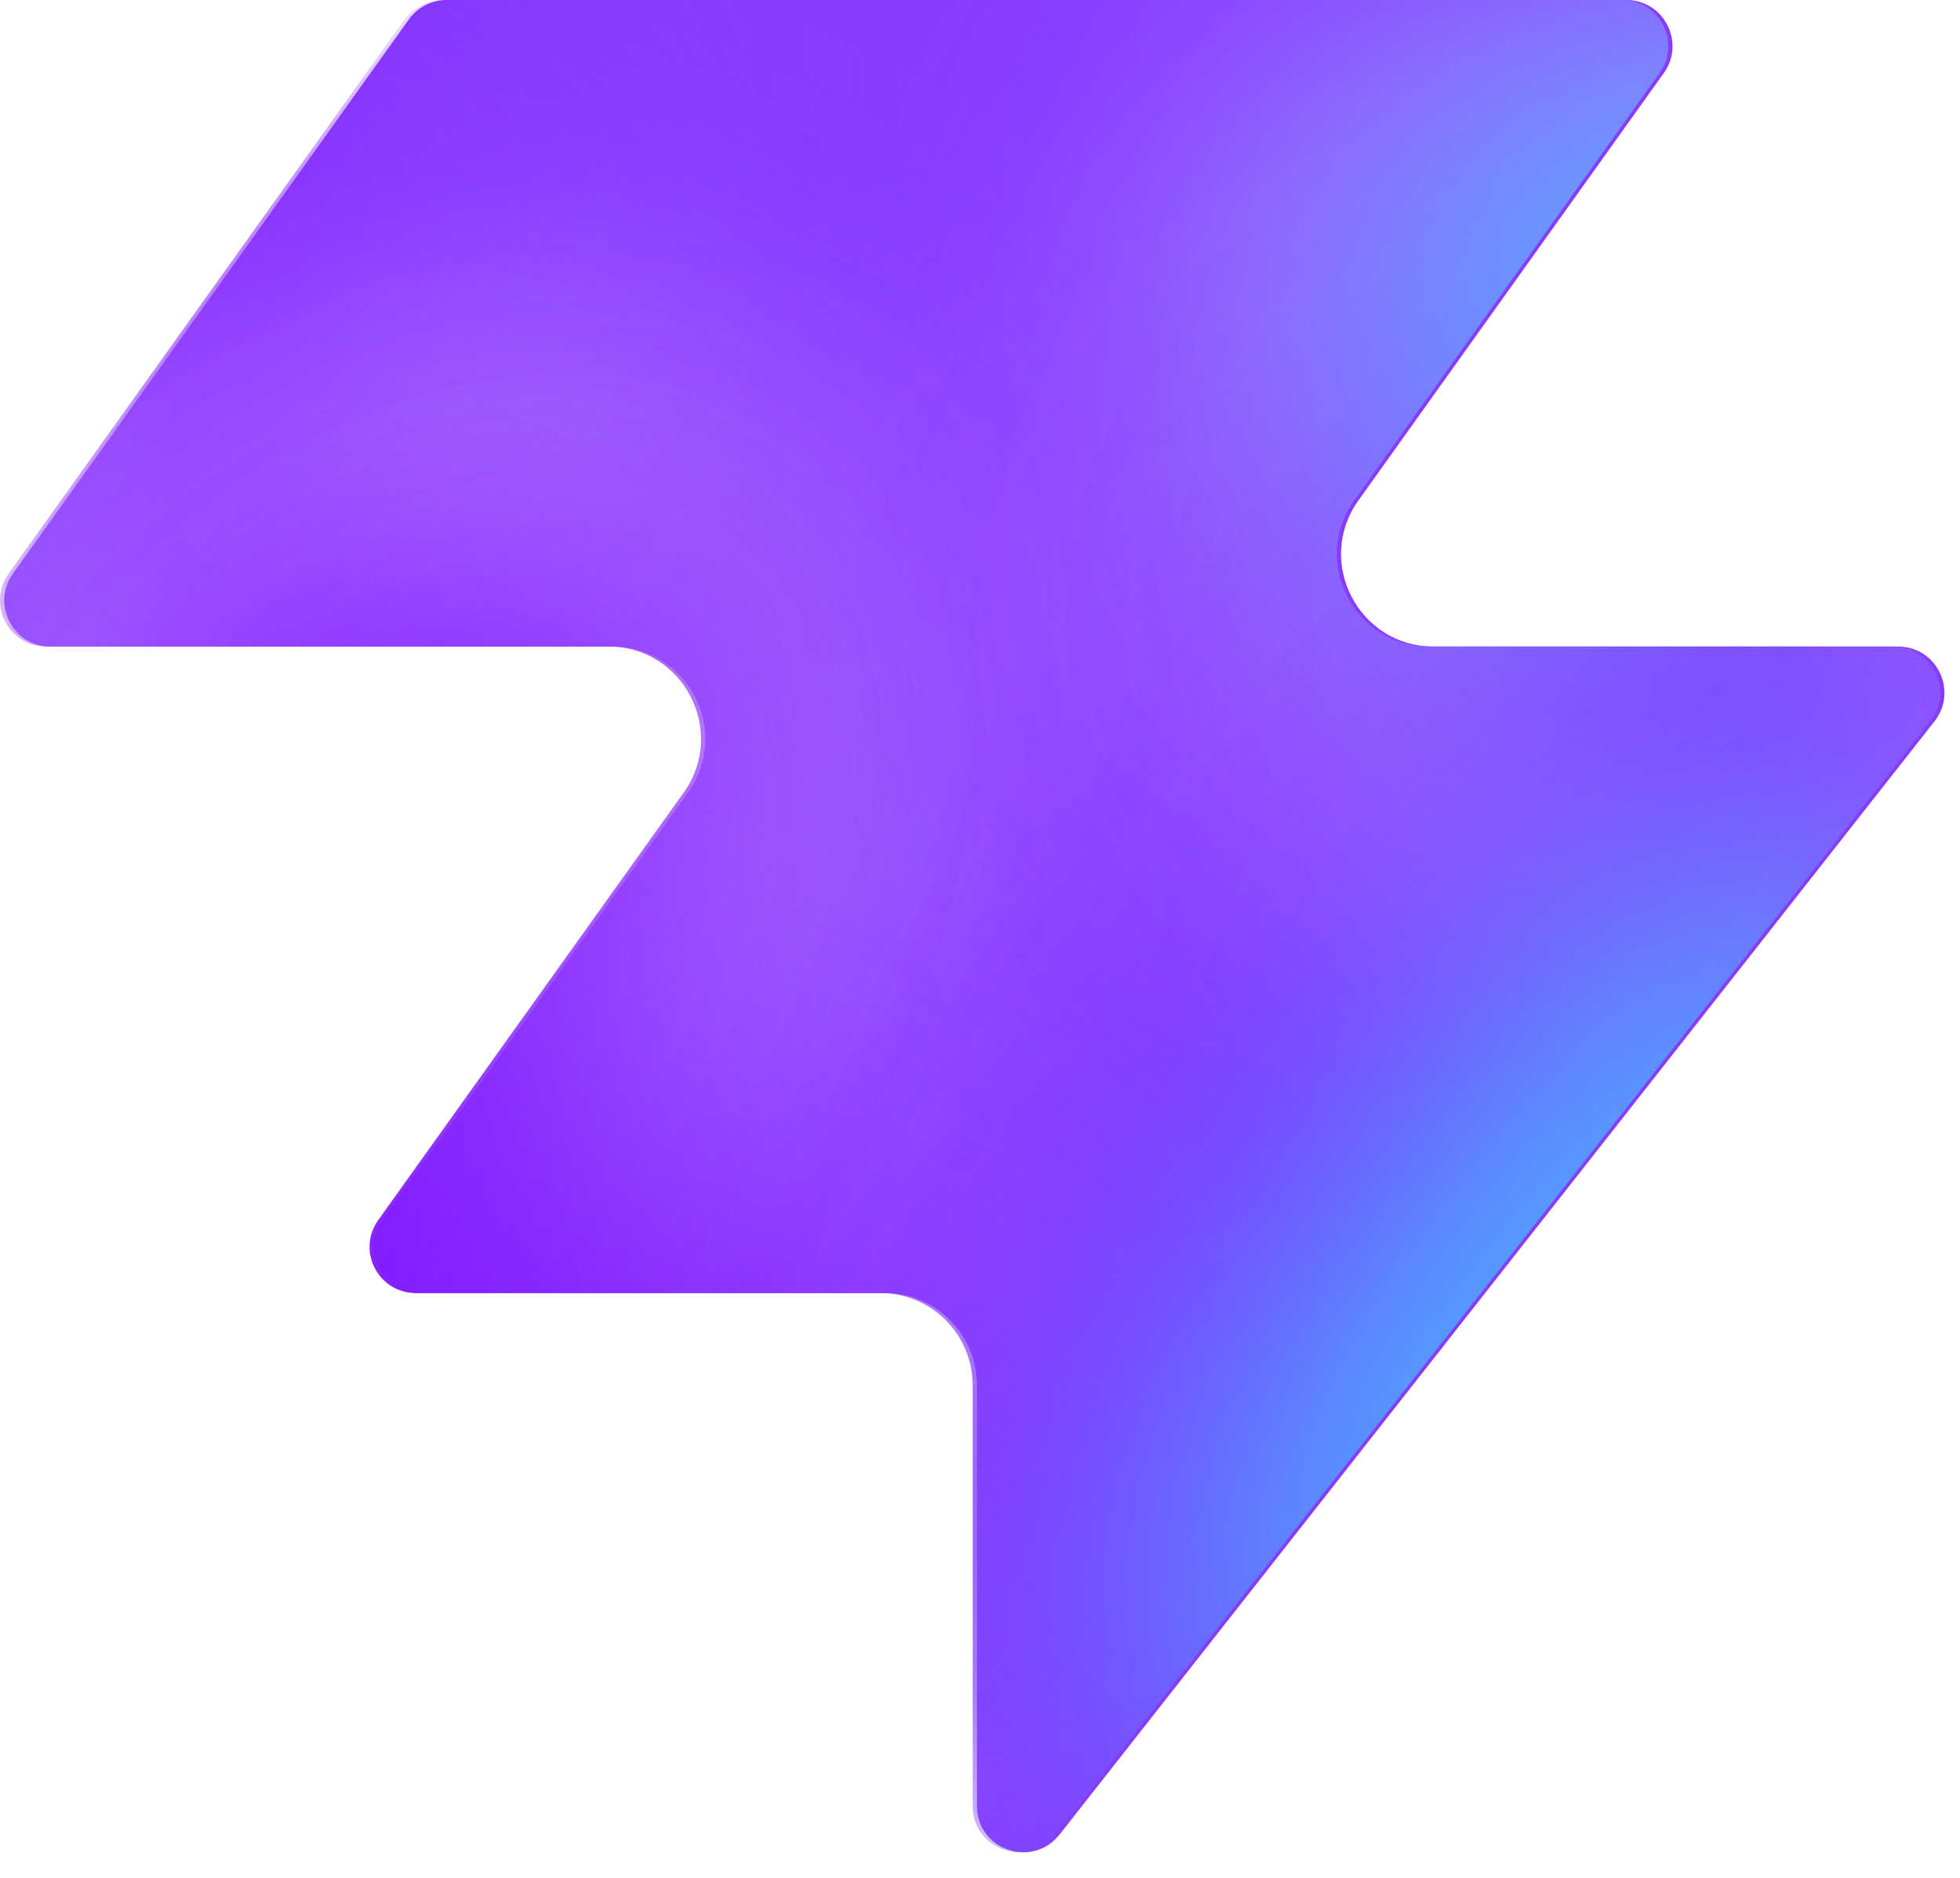
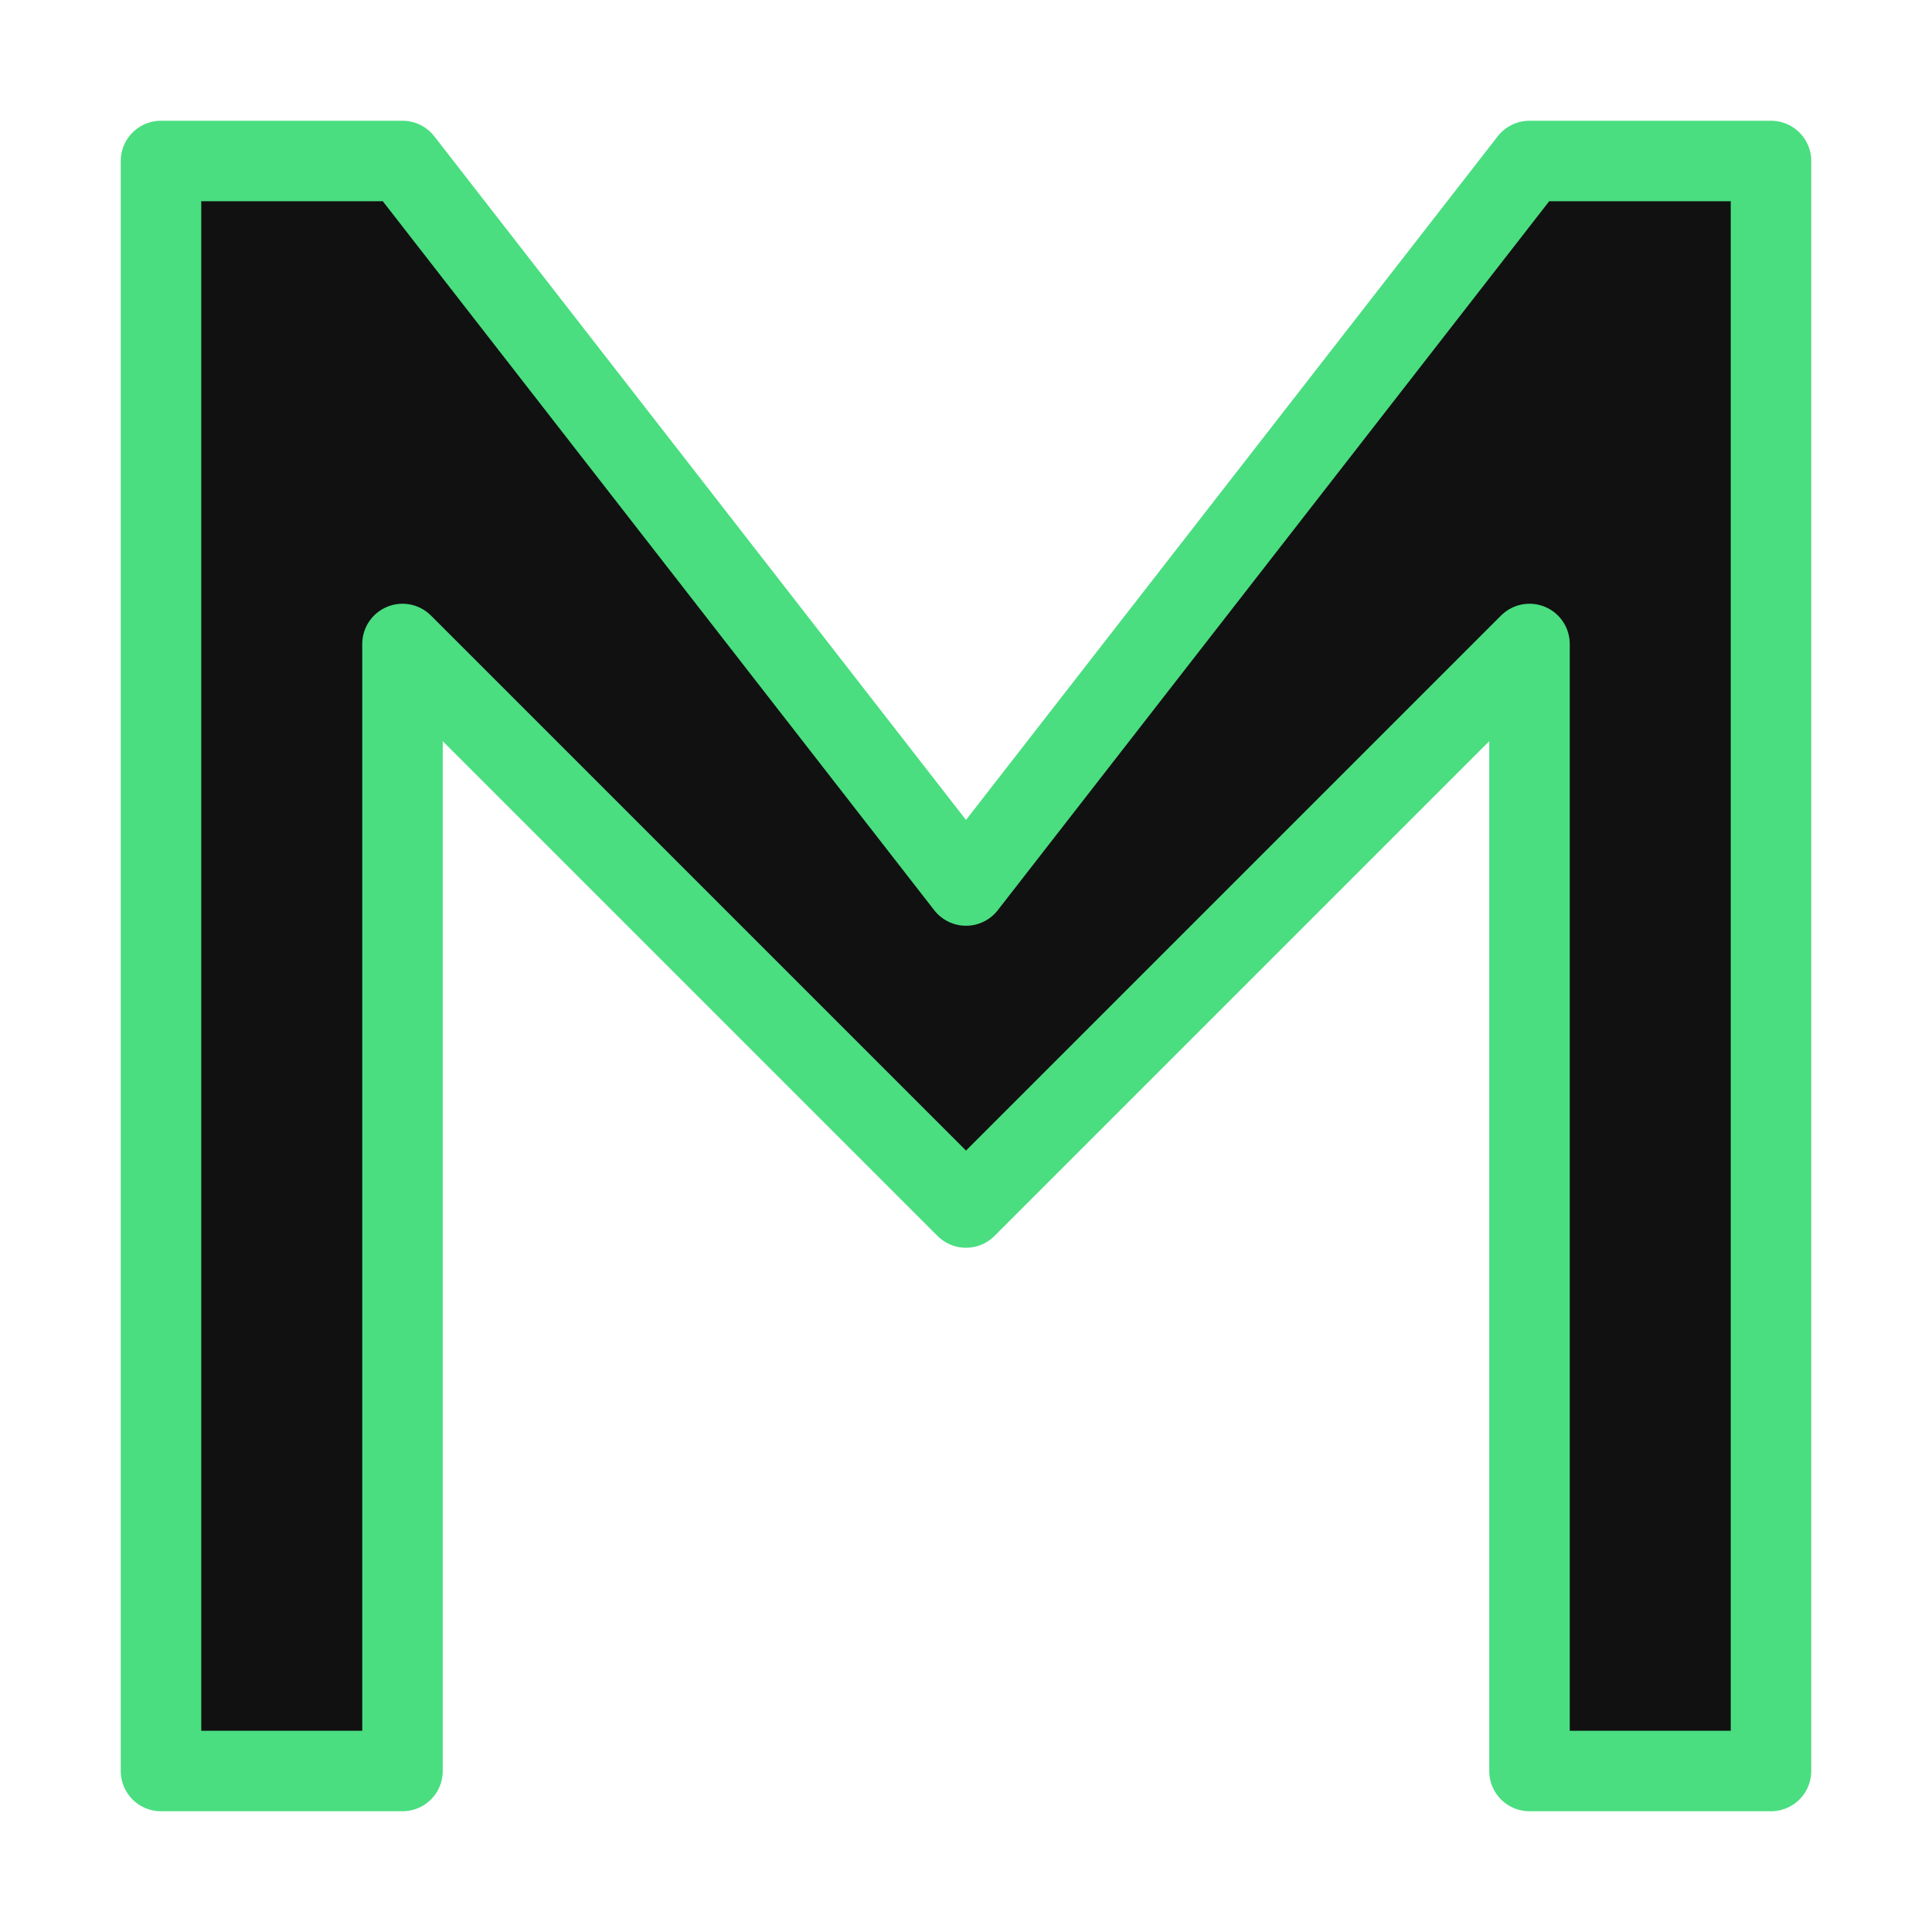
- <svg xmlns="http://www.w3.org/2000/svg" width="48" height="46" fill="none" viewBox="0 0 48 46">
-   <path fill="#863bff" d="M25.946 44.938c-.664.845-2.021.375-2.021-.698V33.937a2.26 2.26 0 0 0-2.262-2.262H10.287c-.92 0-1.456-1.04-.92-1.788l7.48-10.471c1.07-1.497 0-3.578-1.842-3.578H1.237c-.92 0-1.456-1.04-.92-1.788L10.013.474c.214-.297.556-.474.92-.474h28.894c.92 0 1.456 1.04.92 1.788l-7.48 10.471c-1.07 1.498 0 3.579 1.842 3.579h11.377c.943 0 1.473 1.088.89 1.83L25.947 44.94z" style="fill:#863bff;fill:color(display-p3 .525 .23 1);fill-opacity:1" />
-   <mask id="a" width="48" height="46" x="0" y="0" maskUnits="userSpaceOnUse" style="mask-type:alpha">
-     <path fill="#000" d="M25.842 44.938c-.664.844-2.021.375-2.021-.698V33.937a2.26 2.26 0 0 0-2.262-2.262H10.183c-.92 0-1.456-1.04-.92-1.788l7.48-10.471c1.07-1.498 0-3.579-1.842-3.579H1.133c-.92 0-1.456-1.04-.92-1.787L9.91.473c.214-.297.556-.474.92-.474h28.894c.92 0 1.456 1.04.92 1.788l-7.48 10.471c-1.07 1.498 0 3.578 1.842 3.578h11.377c.943 0 1.473 1.088.89 1.832L25.843 44.94z" style="fill:#000;fill-opacity:1" />
-   </mask>
-   <g mask="url(#a)">
-     <g filter="url(#b)">
-       <ellipse cx="5.508" cy="14.704" fill="#ede6ff" rx="5.508" ry="14.704" style="fill:#ede6ff;fill:color(display-p3 .927 .903 1);fill-opacity:1" transform="matrix(.00324 1 1 -.00324 -4.47 31.516)" />
-     </g>
-     <g filter="url(#c)">
-       <ellipse cx="10.399" cy="29.851" fill="#ede6ff" rx="10.399" ry="29.851" style="fill:#ede6ff;fill:color(display-p3 .927 .903 1);fill-opacity:1" transform="matrix(.00324 1 1 -.00324 -39.328 7.883)" />
-     </g>
-     <g filter="url(#d)">
-       <ellipse cx="5.508" cy="30.487" fill="#7e14ff" rx="5.508" ry="30.487" style="fill:#7e14ff;fill:color(display-p3 .492 .077 1);fill-opacity:1" transform="rotate(89.814 -25.913 -14.639)scale(1 -1)" />
-     </g>
-     <g filter="url(#e)">
-       <ellipse cx="5.508" cy="30.599" fill="#7e14ff" rx="5.508" ry="30.599" style="fill:#7e14ff;fill:color(display-p3 .492 .077 1);fill-opacity:1" transform="rotate(89.814 -32.644 -3.334)scale(1 -1)" />
-     </g>
-     <g filter="url(#f)">
-       <ellipse cx="5.508" cy="30.599" fill="#7e14ff" rx="5.508" ry="30.599" style="fill:#7e14ff;fill:color(display-p3 .492 .077 1);fill-opacity:1" transform="matrix(.00324 1 1 -.00324 -34.34 30.47)" />
-     </g>
-     <g filter="url(#g)">
-       <ellipse cx="14.072" cy="22.078" fill="#ede6ff" rx="14.072" ry="22.078" style="fill:#ede6ff;fill:color(display-p3 .927 .903 1);fill-opacity:1" transform="rotate(93.35 24.506 48.493)scale(-1 1)" />
-     </g>
-     <g filter="url(#h)">
-       <ellipse cx="3.47" cy="21.501" fill="#7e14ff" rx="3.47" ry="21.501" style="fill:#7e14ff;fill:color(display-p3 .492 .077 1);fill-opacity:1" transform="rotate(89.009 28.708 47.59)scale(-1 1)" />
-     </g>
-     <g filter="url(#i)">
-       <ellipse cx="3.47" cy="21.501" fill="#7e14ff" rx="3.47" ry="21.501" style="fill:#7e14ff;fill:color(display-p3 .492 .077 1);fill-opacity:1" transform="rotate(89.009 28.708 47.59)scale(-1 1)" />
-     </g>
-     <g filter="url(#j)">
-       <ellipse cx=".387" cy="8.972" fill="#7e14ff" rx="4.407" ry="29.108" style="fill:#7e14ff;fill:color(display-p3 .492 .077 1);fill-opacity:1" transform="rotate(39.51 .387 8.972)" />
-     </g>
-     <g filter="url(#k)">
-       <ellipse cx="47.523" cy="-6.092" fill="#7e14ff" rx="4.407" ry="29.108" style="fill:#7e14ff;fill:color(display-p3 .492 .077 1);fill-opacity:1" transform="rotate(37.892 47.523 -6.092)" />
-     </g>
-     <g filter="url(#l)">
-       <ellipse cx="41.412" cy="6.333" fill="#47bfff" rx="5.971" ry="9.665" style="fill:#47bfff;fill:color(display-p3 .28 .748 1);fill-opacity:1" transform="rotate(37.892 41.412 6.333)" />
-     </g>
-     <g filter="url(#m)">
-       <ellipse cx="-1.879" cy="38.332" fill="#7e14ff" rx="4.407" ry="29.108" style="fill:#7e14ff;fill:color(display-p3 .492 .077 1);fill-opacity:1" transform="rotate(37.892 -1.88 38.332)" />
-     </g>
-     <g filter="url(#n)">
-       <ellipse cx="-1.879" cy="38.332" fill="#7e14ff" rx="4.407" ry="29.108" style="fill:#7e14ff;fill:color(display-p3 .492 .077 1);fill-opacity:1" transform="rotate(37.892 -1.88 38.332)" />
-     </g>
-     <g filter="url(#o)">
-       <ellipse cx="35.651" cy="29.907" fill="#7e14ff" rx="4.407" ry="29.108" style="fill:#7e14ff;fill:color(display-p3 .492 .077 1);fill-opacity:1" transform="rotate(37.892 35.651 29.907)" />
-     </g>
-     <g filter="url(#p)">
-       <ellipse cx="38.418" cy="32.4" fill="#47bfff" rx="5.971" ry="15.297" style="fill:#47bfff;fill:color(display-p3 .28 .748 1);fill-opacity:1" transform="rotate(37.892 38.418 32.4)" />
-     </g>
-   </g>
-   <defs>
-     <filter id="b" width="60.045" height="41.654" x="-19.77" y="16.149" color-interpolation-filters="sRGB" filterUnits="userSpaceOnUse">
-       <feFlood flood-opacity="0" result="BackgroundImageFix" />
-       <feBlend in="SourceGraphic" in2="BackgroundImageFix" result="shape" />
-       <feGaussianBlur result="effect1_foregroundBlur_2002_17158" stdDeviation="7.659" />
-     </filter>
-     <filter id="c" width="90.34" height="51.437" x="-54.613" y="-7.533" color-interpolation-filters="sRGB" filterUnits="userSpaceOnUse">
-       <feFlood flood-opacity="0" result="BackgroundImageFix" />
-       <feBlend in="SourceGraphic" in2="BackgroundImageFix" result="shape" />
-       <feGaussianBlur result="effect1_foregroundBlur_2002_17158" stdDeviation="7.659" />
-     </filter>
-     <filter id="d" width="79.355" height="29.4" x="-49.64" y="2.03" color-interpolation-filters="sRGB" filterUnits="userSpaceOnUse">
-       <feFlood flood-opacity="0" result="BackgroundImageFix" />
-       <feBlend in="SourceGraphic" in2="BackgroundImageFix" result="shape" />
-       <feGaussianBlur result="effect1_foregroundBlur_2002_17158" stdDeviation="4.596" />
-     </filter>
-     <filter id="e" width="79.579" height="29.4" x="-45.045" y="20.029" color-interpolation-filters="sRGB" filterUnits="userSpaceOnUse">
-       <feFlood flood-opacity="0" result="BackgroundImageFix" />
-       <feBlend in="SourceGraphic" in2="BackgroundImageFix" result="shape" />
-       <feGaussianBlur result="effect1_foregroundBlur_2002_17158" stdDeviation="4.596" />
-     </filter>
-     <filter id="f" width="79.579" height="29.4" x="-43.513" y="21.178" color-interpolation-filters="sRGB" filterUnits="userSpaceOnUse">
-       <feFlood flood-opacity="0" result="BackgroundImageFix" />
-       <feBlend in="SourceGraphic" in2="BackgroundImageFix" result="shape" />
-       <feGaussianBlur result="effect1_foregroundBlur_2002_17158" stdDeviation="4.596" />
-     </filter>
-     <filter id="g" width="74.749" height="58.852" x="15.756" y="-17.901" color-interpolation-filters="sRGB" filterUnits="userSpaceOnUse">
-       <feFlood flood-opacity="0" result="BackgroundImageFix" />
-       <feBlend in="SourceGraphic" in2="BackgroundImageFix" result="shape" />
-       <feGaussianBlur result="effect1_foregroundBlur_2002_17158" stdDeviation="7.659" />
-     </filter>
-     <filter id="h" width="61.377" height="25.362" x="23.548" y="2.284" color-interpolation-filters="sRGB" filterUnits="userSpaceOnUse">
-       <feFlood flood-opacity="0" result="BackgroundImageFix" />
-       <feBlend in="SourceGraphic" in2="BackgroundImageFix" result="shape" />
-       <feGaussianBlur result="effect1_foregroundBlur_2002_17158" stdDeviation="4.596" />
-     </filter>
-     <filter id="i" width="61.377" height="25.362" x="23.548" y="2.284" color-interpolation-filters="sRGB" filterUnits="userSpaceOnUse">
-       <feFlood flood-opacity="0" result="BackgroundImageFix" />
-       <feBlend in="SourceGraphic" in2="BackgroundImageFix" result="shape" />
-       <feGaussianBlur result="effect1_foregroundBlur_2002_17158" stdDeviation="4.596" />
-     </filter>
-     <filter id="j" width="56.045" height="63.649" x="-27.636" y="-22.853" color-interpolation-filters="sRGB" filterUnits="userSpaceOnUse">
-       <feFlood flood-opacity="0" result="BackgroundImageFix" />
-       <feBlend in="SourceGraphic" in2="BackgroundImageFix" result="shape" />
-       <feGaussianBlur result="effect1_foregroundBlur_2002_17158" stdDeviation="4.596" />
-     </filter>
-     <filter id="k" width="54.814" height="64.646" x="20.116" y="-38.415" color-interpolation-filters="sRGB" filterUnits="userSpaceOnUse">
-       <feFlood flood-opacity="0" result="BackgroundImageFix" />
-       <feBlend in="SourceGraphic" in2="BackgroundImageFix" result="shape" />
-       <feGaussianBlur result="effect1_foregroundBlur_2002_17158" stdDeviation="4.596" />
-     </filter>
-     <filter id="l" width="33.541" height="35.313" x="24.641" y="-11.323" color-interpolation-filters="sRGB" filterUnits="userSpaceOnUse">
-       <feFlood flood-opacity="0" result="BackgroundImageFix" />
-       <feBlend in="SourceGraphic" in2="BackgroundImageFix" result="shape" />
-       <feGaussianBlur result="effect1_foregroundBlur_2002_17158" stdDeviation="4.596" />
-     </filter>
-     <filter id="m" width="54.814" height="64.646" x="-29.286" y="6.009" color-interpolation-filters="sRGB" filterUnits="userSpaceOnUse">
-       <feFlood flood-opacity="0" result="BackgroundImageFix" />
-       <feBlend in="SourceGraphic" in2="BackgroundImageFix" result="shape" />
-       <feGaussianBlur result="effect1_foregroundBlur_2002_17158" stdDeviation="4.596" />
-     </filter>
-     <filter id="n" width="54.814" height="64.646" x="-29.286" y="6.009" color-interpolation-filters="sRGB" filterUnits="userSpaceOnUse">
-       <feFlood flood-opacity="0" result="BackgroundImageFix" />
-       <feBlend in="SourceGraphic" in2="BackgroundImageFix" result="shape" />
-       <feGaussianBlur result="effect1_foregroundBlur_2002_17158" stdDeviation="4.596" />
-     </filter>
-     <filter id="o" width="54.814" height="64.646" x="8.244" y="-2.416" color-interpolation-filters="sRGB" filterUnits="userSpaceOnUse">
-       <feFlood flood-opacity="0" result="BackgroundImageFix" />
-       <feBlend in="SourceGraphic" in2="BackgroundImageFix" result="shape" />
-       <feGaussianBlur result="effect1_foregroundBlur_2002_17158" stdDeviation="4.596" />
-     </filter>
-     <filter id="p" width="39.409" height="43.623" x="18.713" y="10.588" color-interpolation-filters="sRGB" filterUnits="userSpaceOnUse">
-       <feFlood flood-opacity="0" result="BackgroundImageFix" />
-       <feBlend in="SourceGraphic" in2="BackgroundImageFix" result="shape" />
-       <feGaussianBlur result="effect1_foregroundBlur_2002_17158" stdDeviation="4.596" />
-     </filter>
-   </defs>
+ <svg xmlns="http://www.w3.org/2000/svg" width="48" height="48" viewBox="0 0 48 48" fill="none">
+   <path fill="#111111" stroke="#4ade80" stroke-width="2" stroke-linejoin="round" d="M4,44 L4,4 L10,4 L24,22 L38,4 L44,4 L44,44 L38,44 L38,16 L24,30 L10,16 L10,44 Z" />
</svg>
